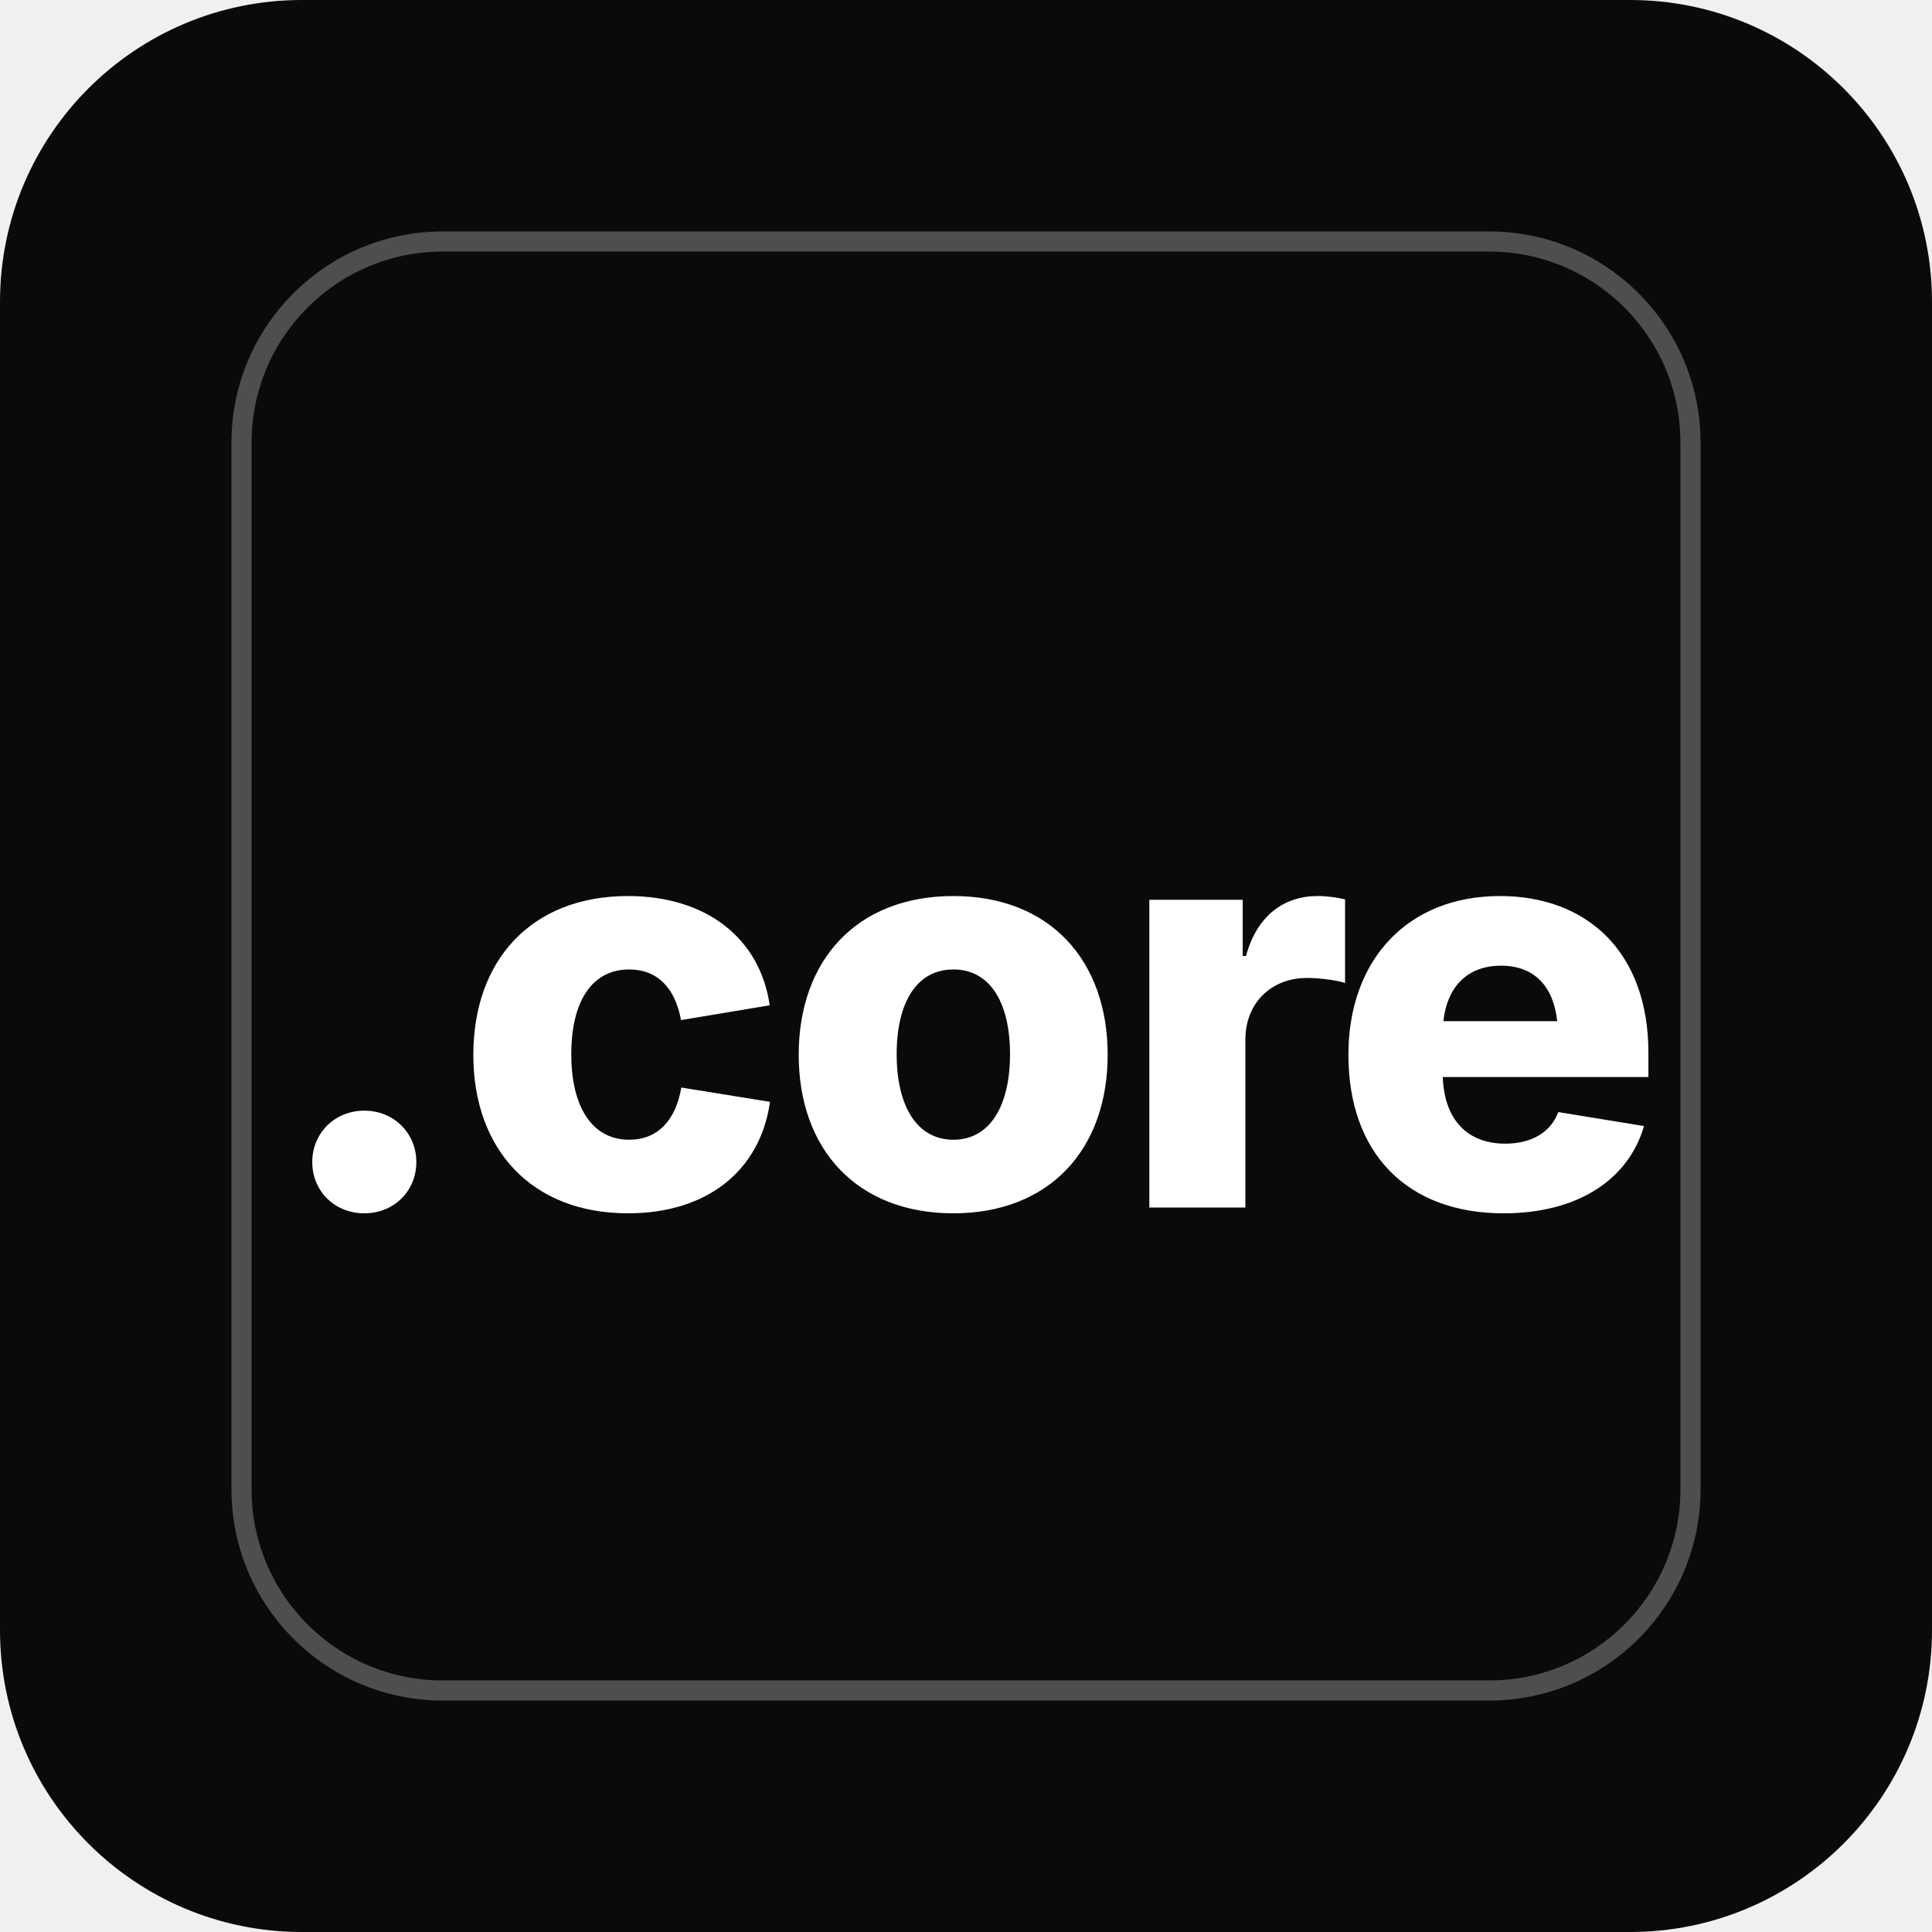
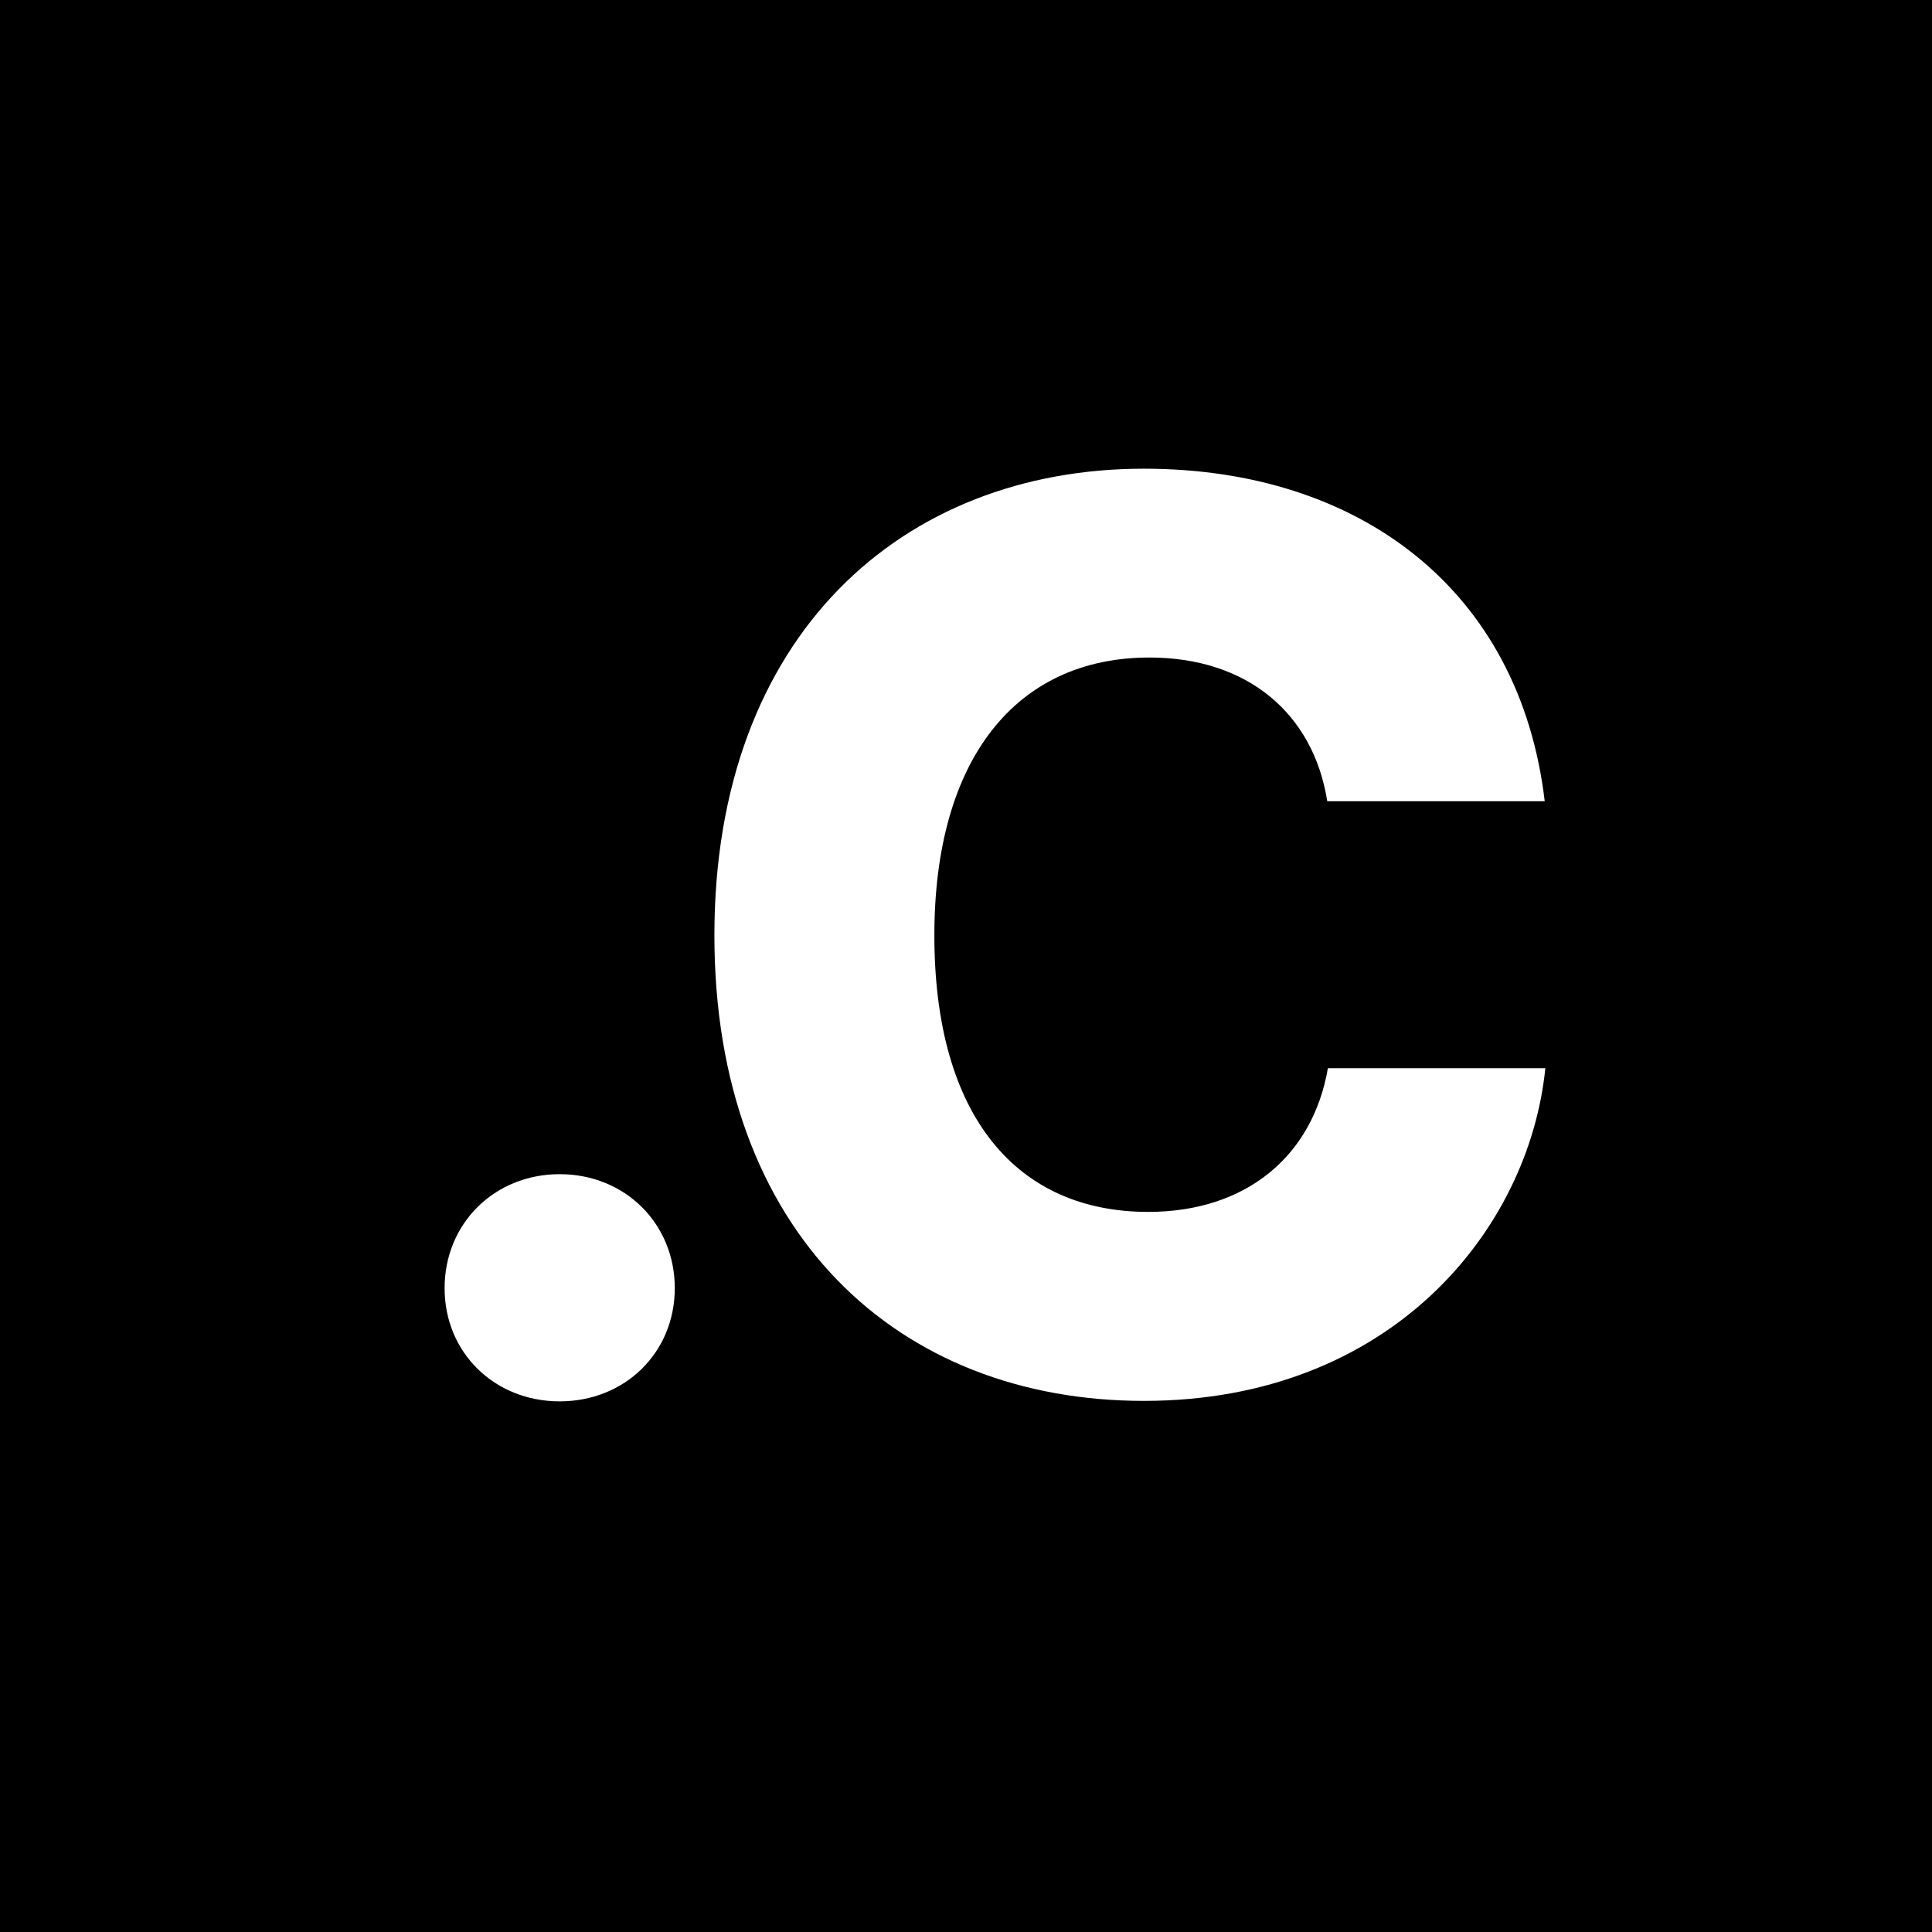
<svg xmlns="http://www.w3.org/2000/svg" viewBox="0 0 192 192" width="192" height="192">
-   <rect width="192" height="192" rx="30" fill="#0A0A0A" />
-   <rect x="24" y="24" width="144" height="144" rx="20" fill="none" stroke="#FFFFFF" stroke-opacity="0.28" stroke-width="2" />
-   <text x="96" y="120" text-anchor="middle" font-family="Inter, -apple-system, BlinkMacSystemFont, 'Segoe UI', Roboto, sans-serif" font-weight="800" font-size="56" fill="#FFFFFF" letter-spacing="-1">.core</text>
+   <rect width="192" height="192" fill="#000000" />
+   <text x="96" y="138" text-anchor="middle" font-family="Inter, -apple-system, BlinkMacSystemFont, 'Segoe UI', Roboto, sans-serif" font-weight="800" font-size="124" fill="#FFFFFF" letter-spacing="-6">.C</text>
</svg>
